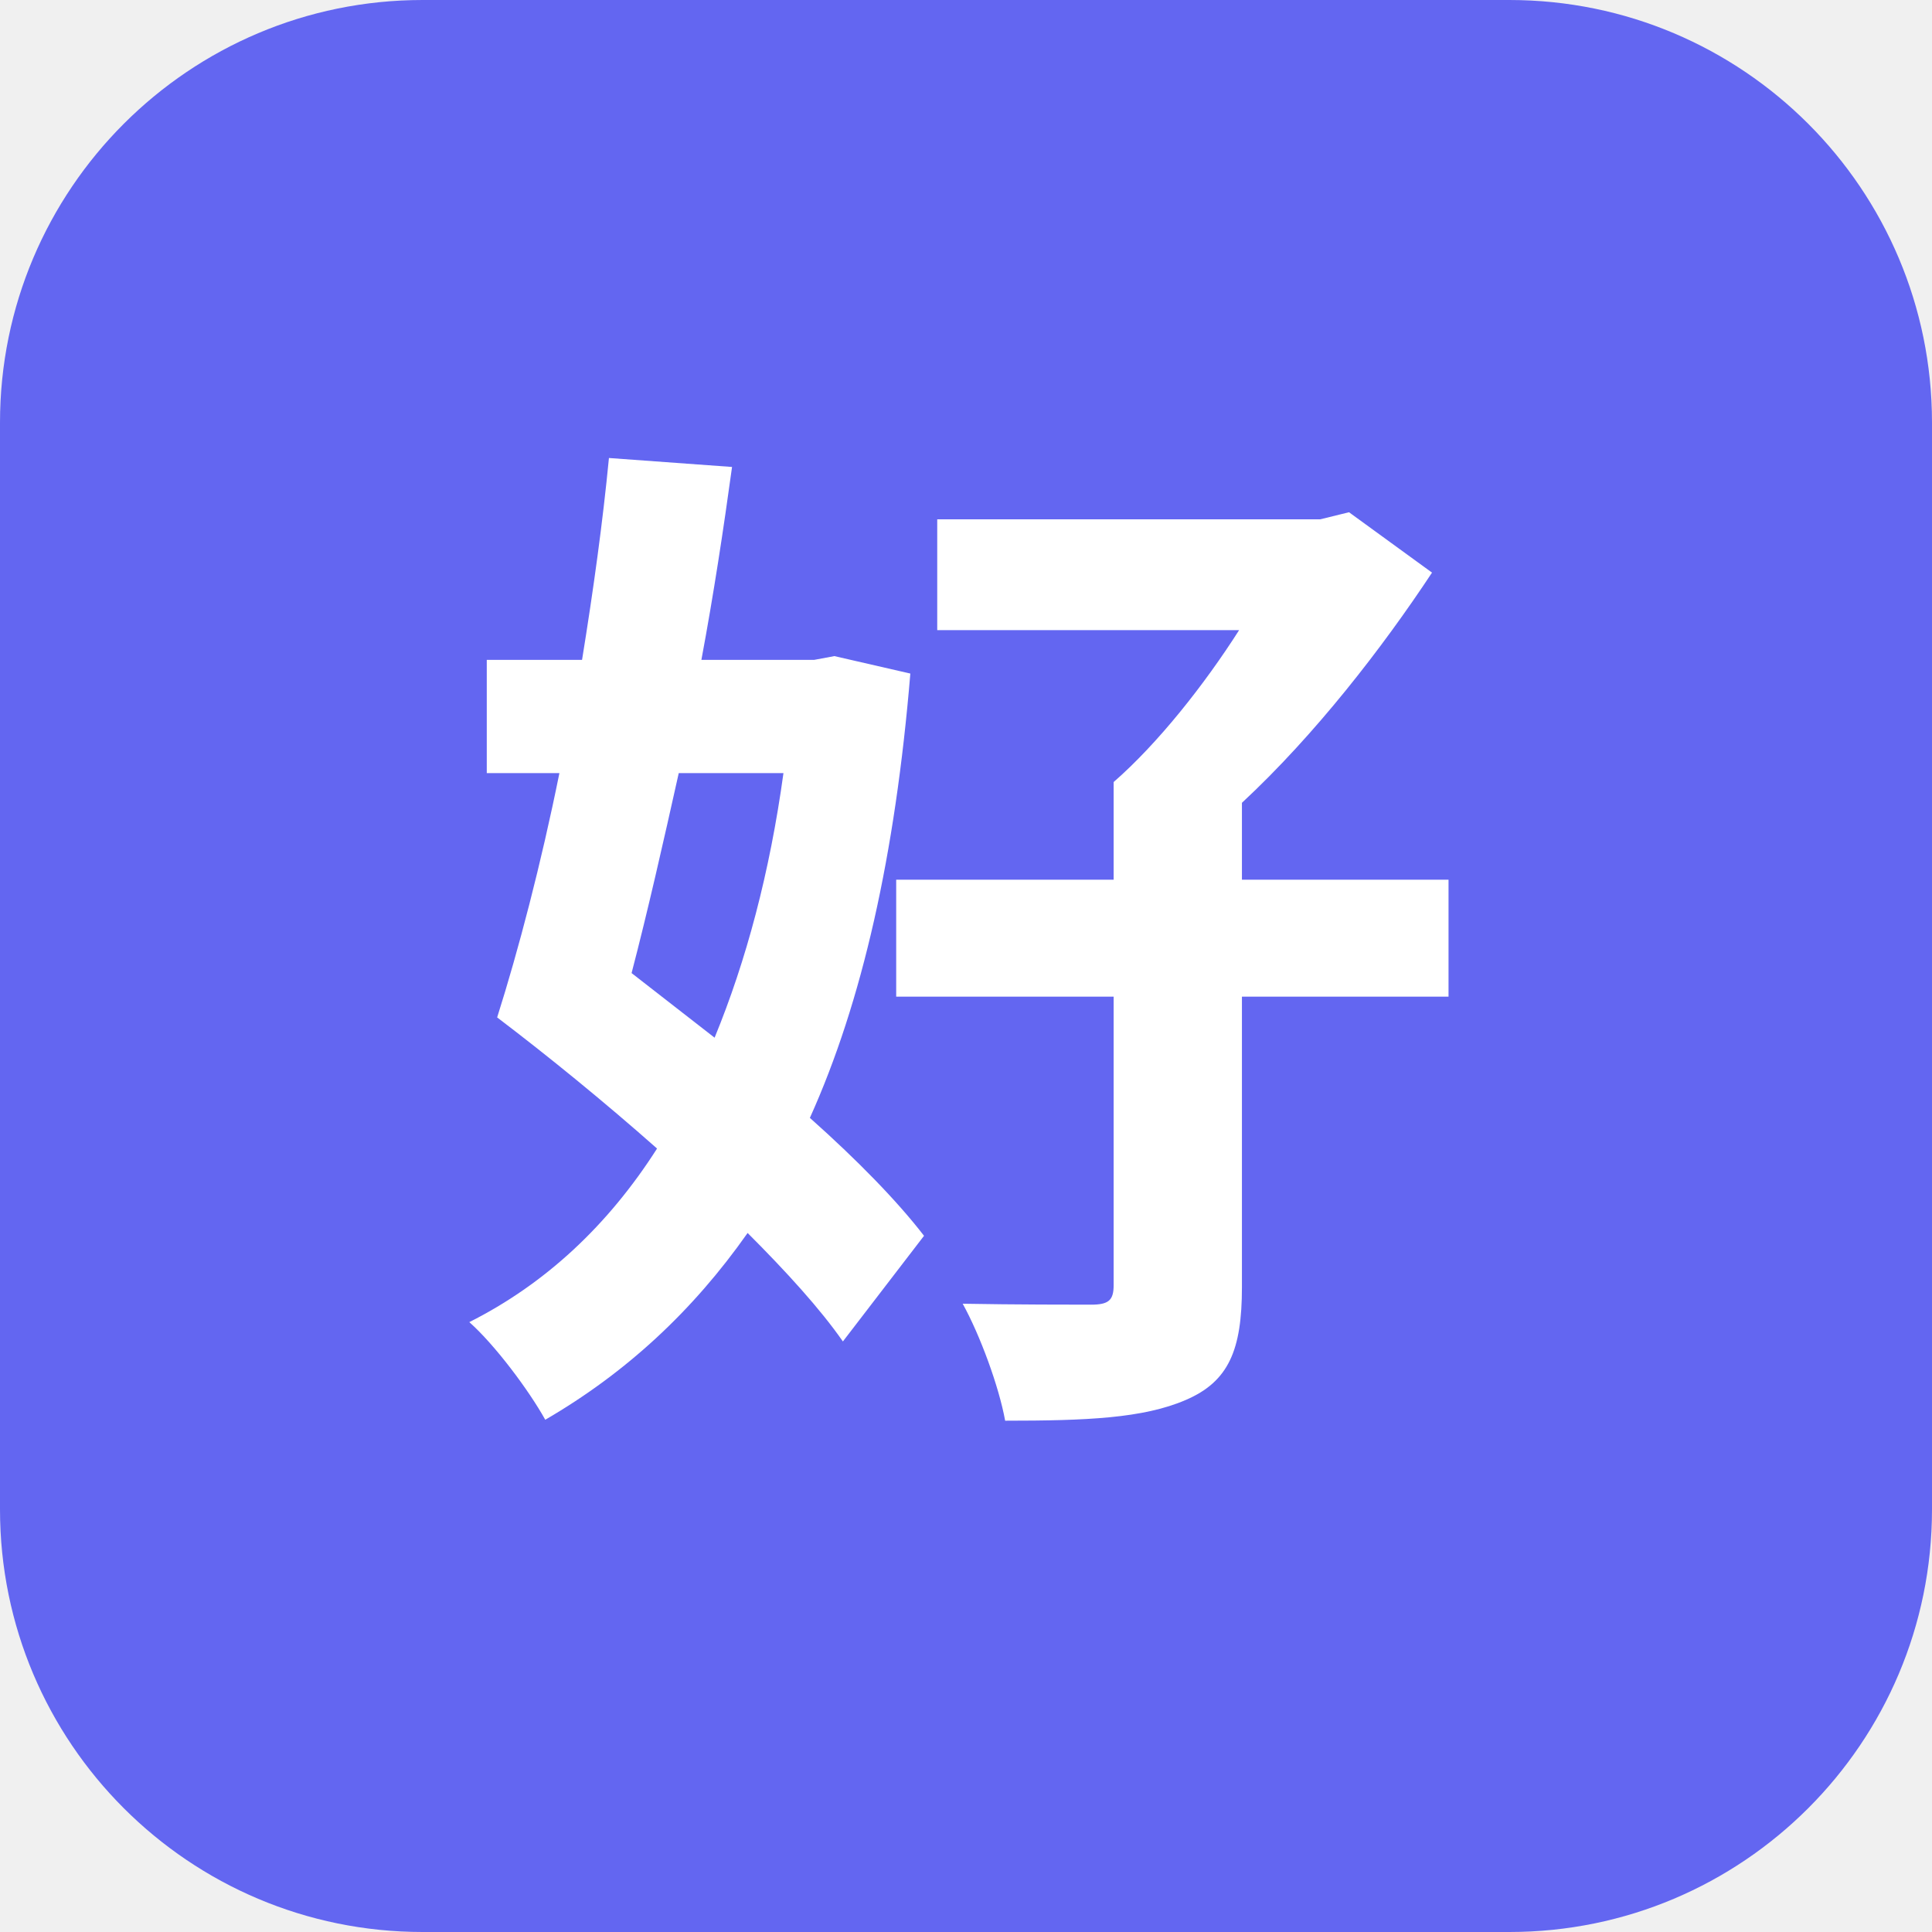
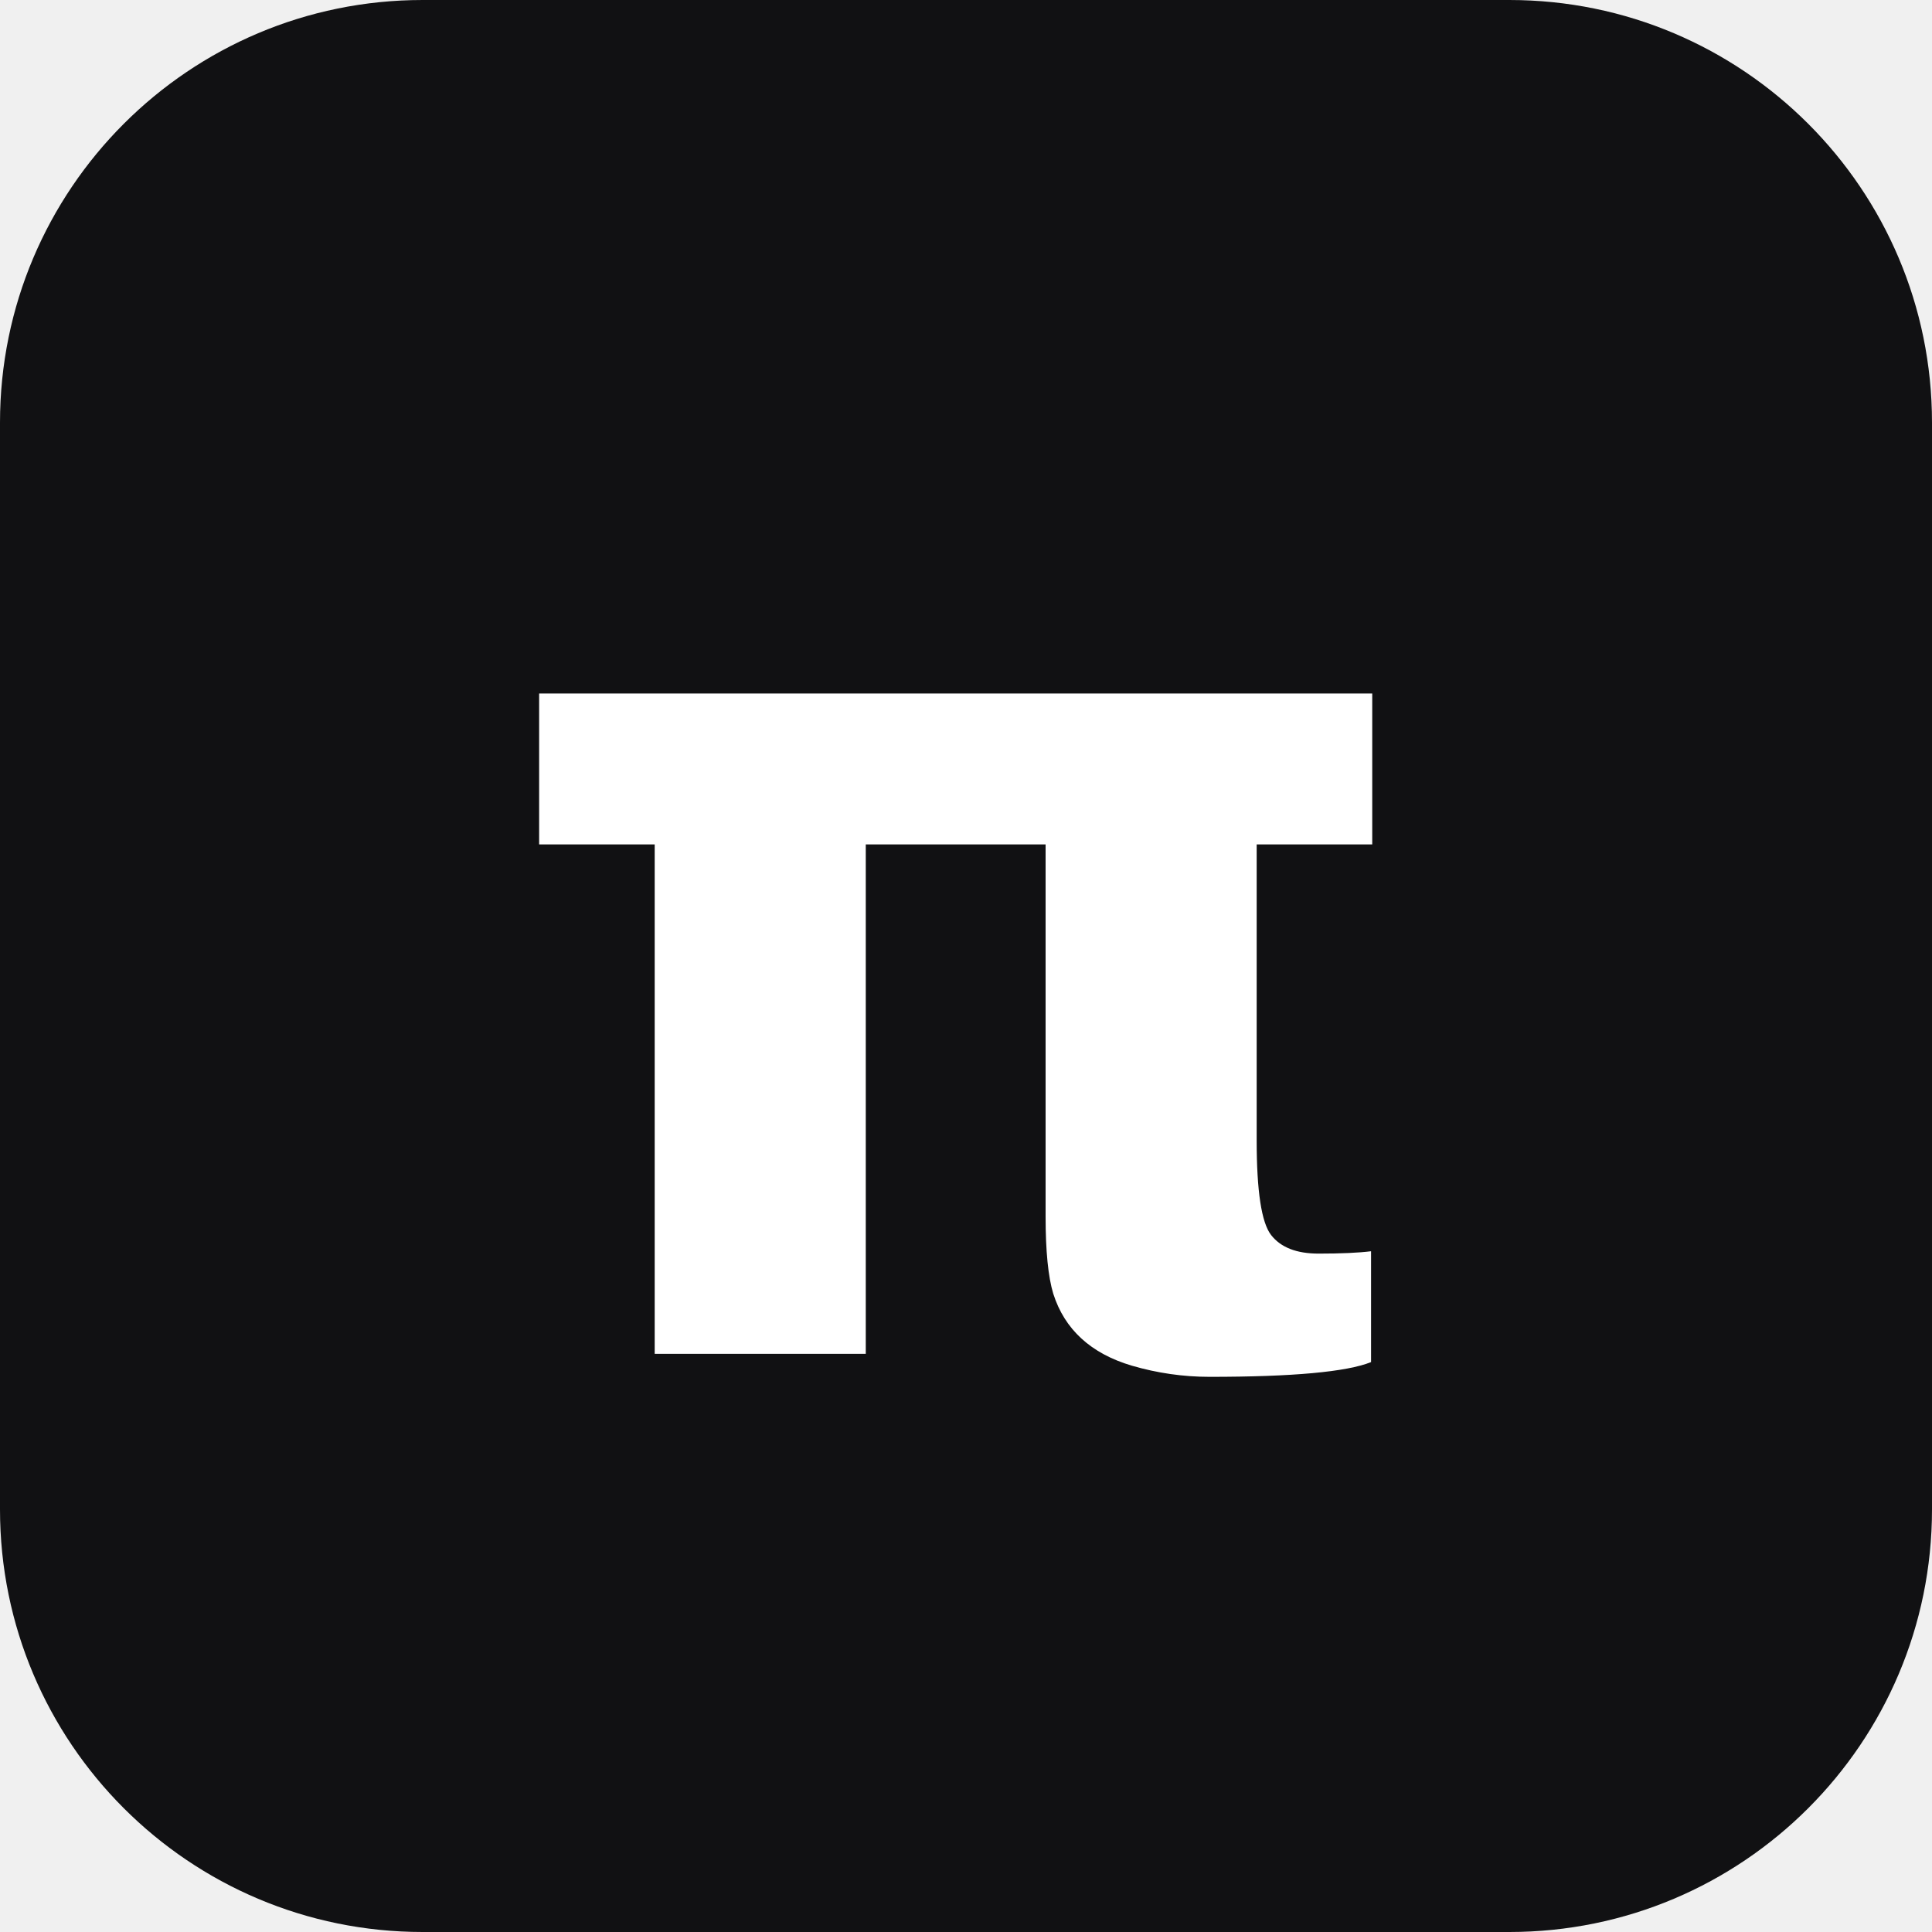
- <svg xmlns="http://www.w3.org/2000/svg" viewBox="0 0 64 64">
-   <rect width="64" height="64" rx="14" fill="#6366f1" />
-   <text x="32" y="44" font-size="34" font-family="'Noto Sans CJK SC','PingFang SC','Microsoft YaHei',sans-serif" font-weight="700" fill="#fff" text-anchor="middle">好</text>
+ <svg xmlns="http://www.w3.org/2000/svg" viewBox="0 0 512 512">
+   <rect width="512" height="512" rx="112" fill="#111113" />
+   <text x="256" y="268" font-family="-apple-system,'Helvetica Neue','DejaVu Sans',sans-serif" font-weight="700" font-size="320" fill="#fff" text-anchor="middle" dominant-baseline="middle">π</text>
</svg>
